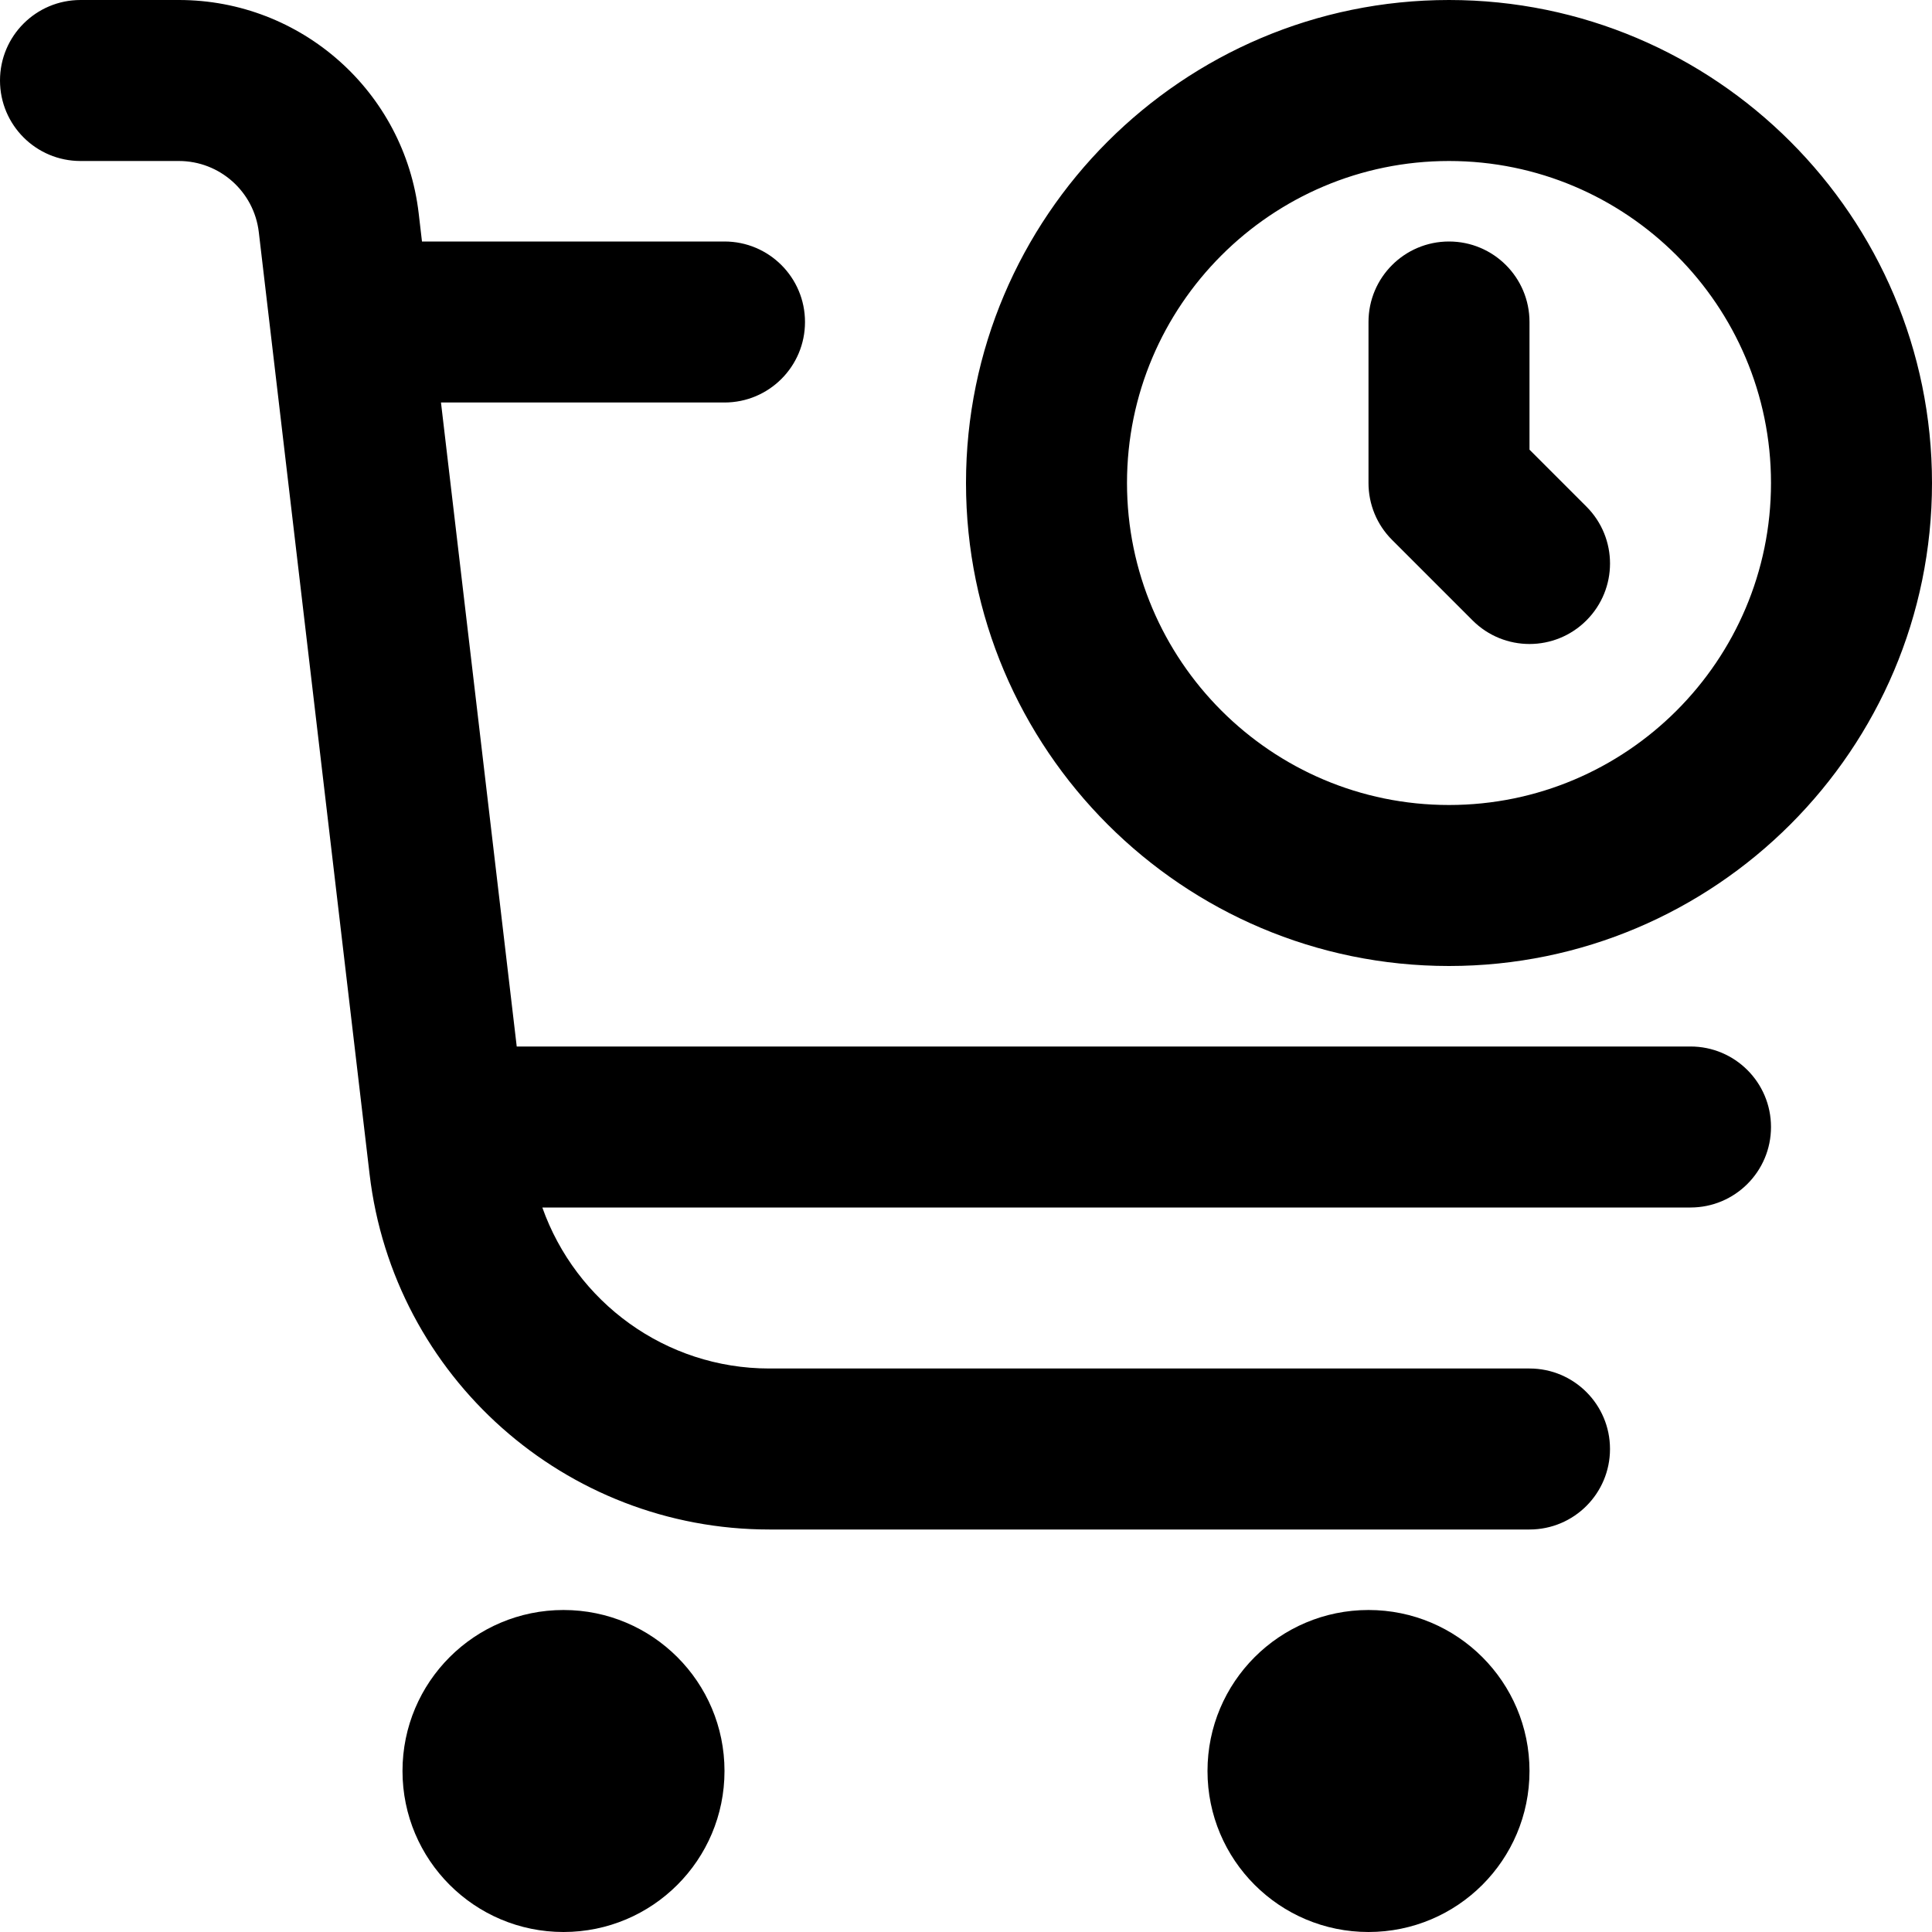
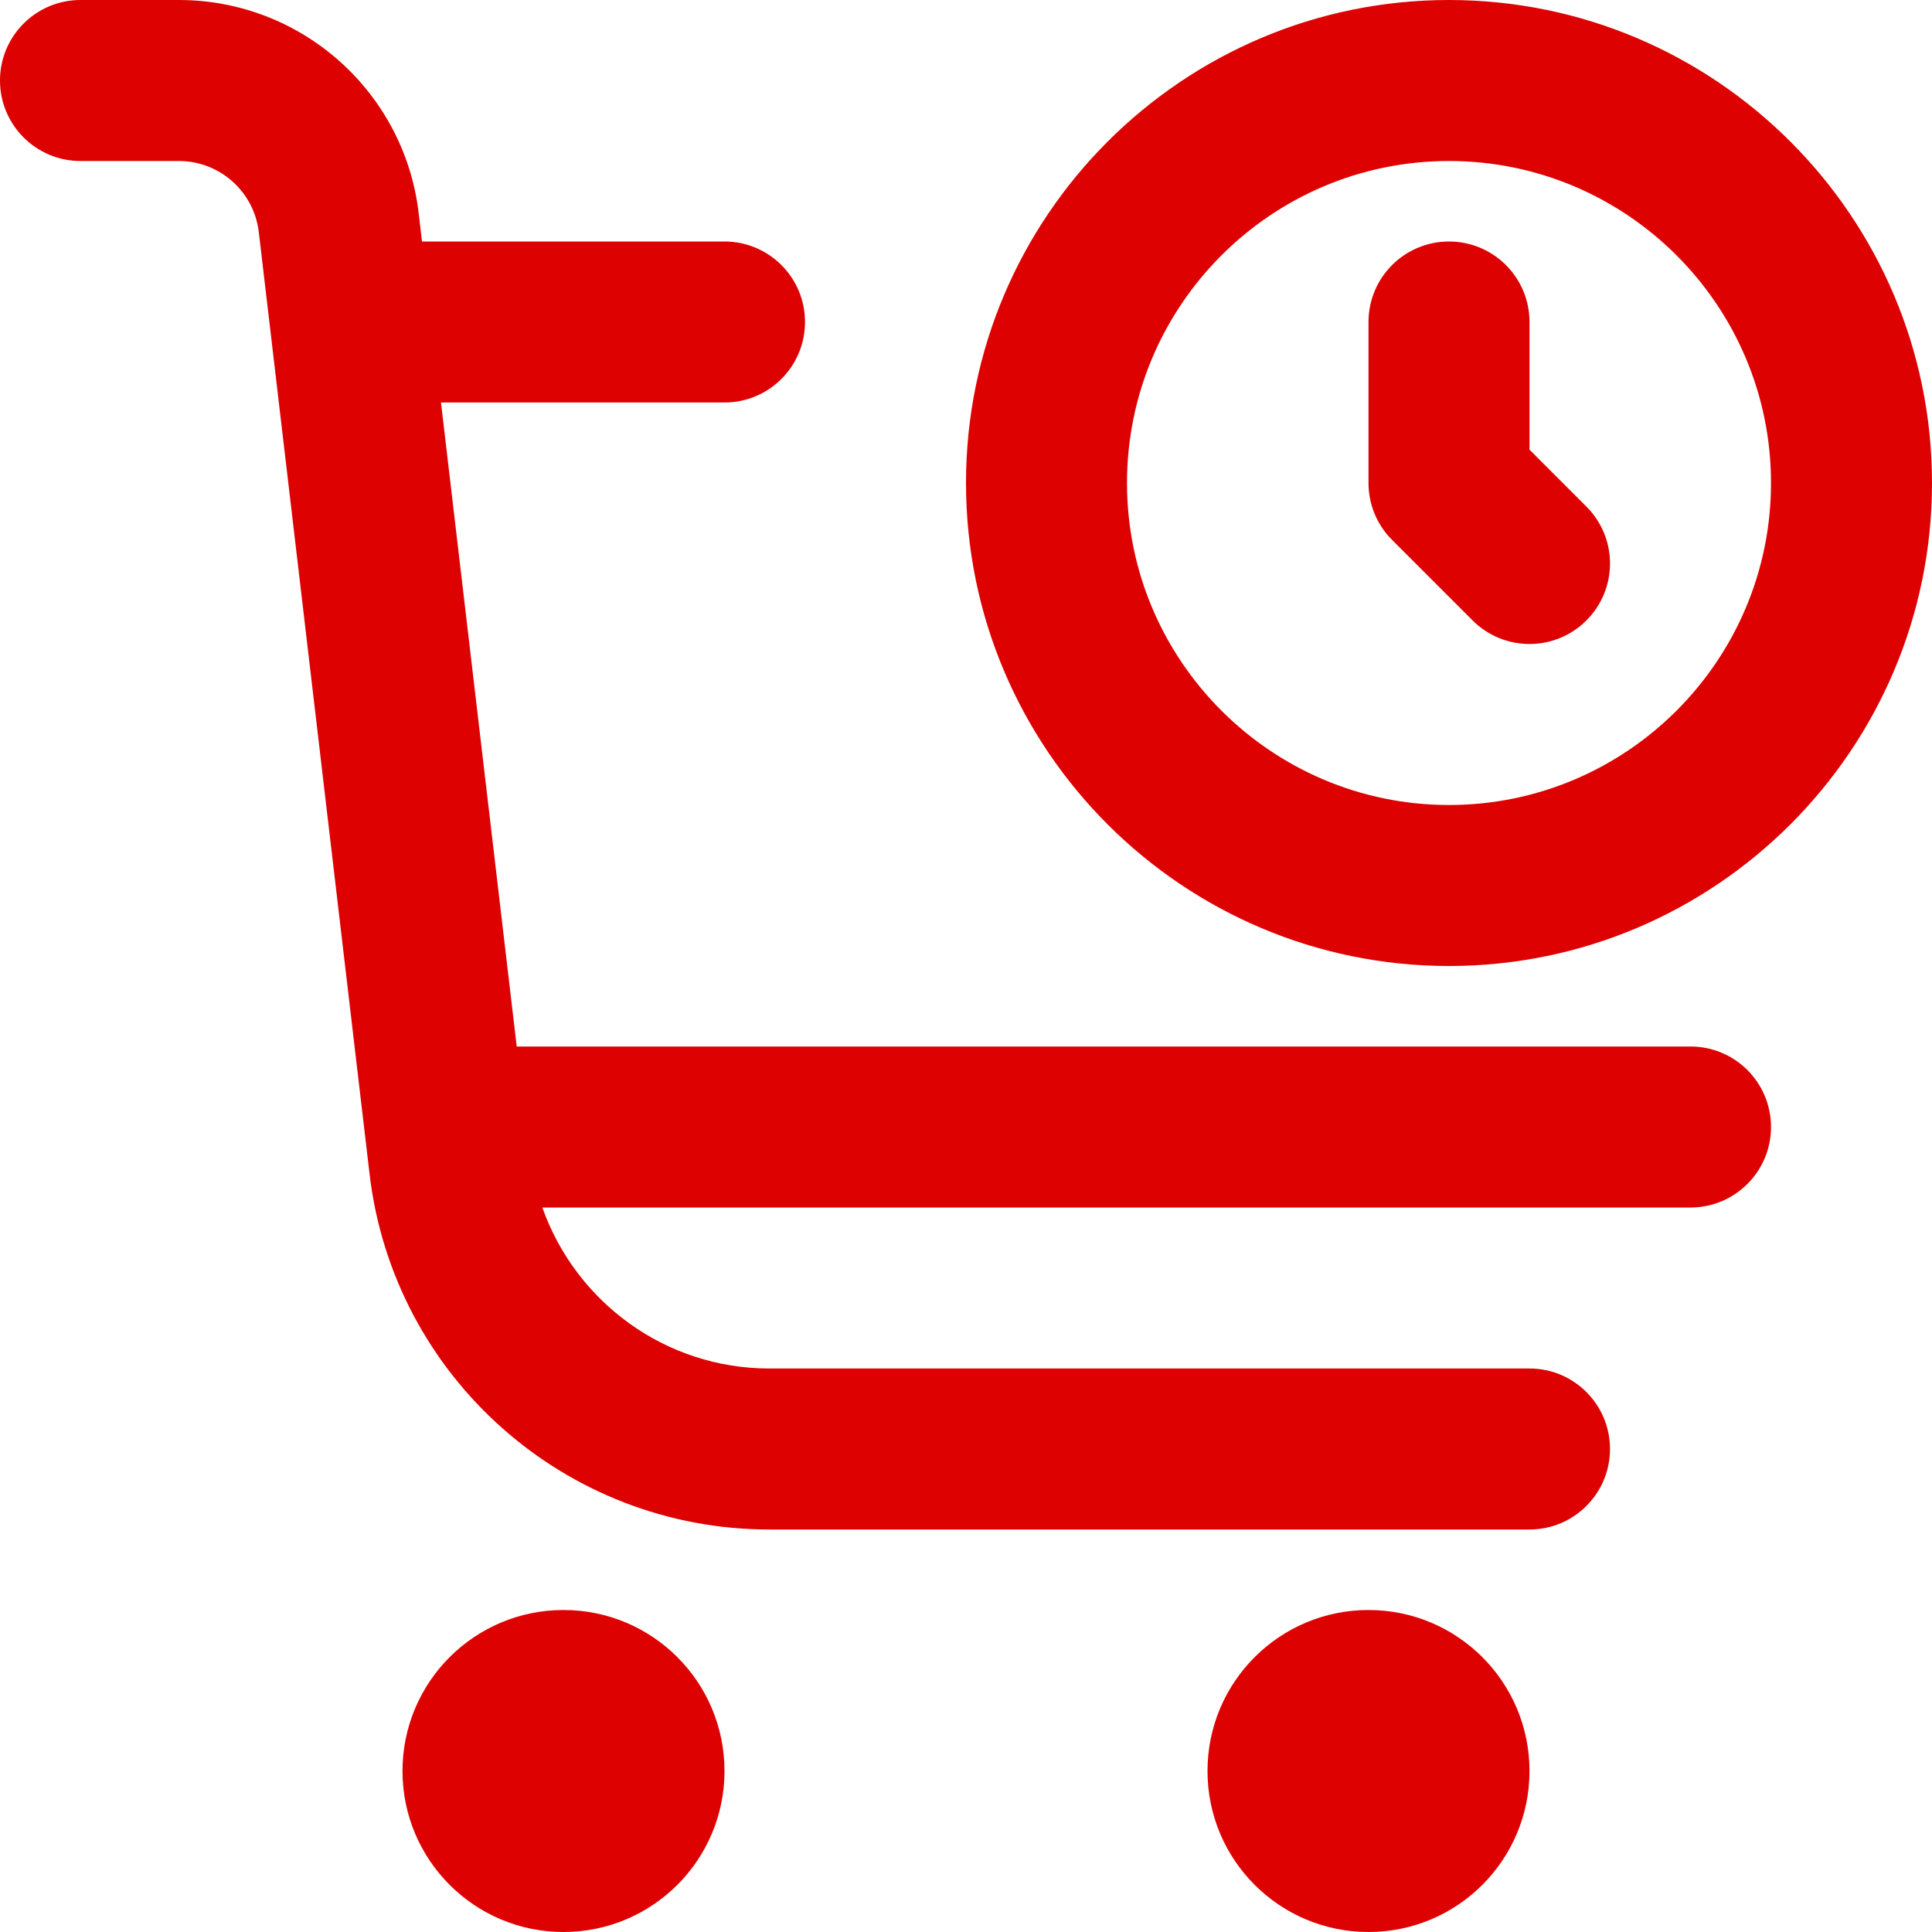
- <svg xmlns="http://www.w3.org/2000/svg" id="Layer_1" data-name="Layer 1" viewBox="0 0 24 24" width="24" height="24">
+ <svg xmlns="http://www.w3.org/2000/svg" id="Layer_1" data-name="Layer 1" viewBox="0 0 24 24" width="24" height="24" fill="#de0101">
  <path d="M22,14c0,.553-.448,1-1,1H6.737c.416,1.174,1.528,2,2.82,2h9.443c.552,0,1,.447,1,1s-.448,1-1,1H9.557c-2.535,0-4.67-1.898-4.966-4.415L3.215,2.884c-.059-.504-.486-.884-.993-.884H1c-.552,0-1-.447-1-1S.448,0,1,0h1.222c1.521,0,2.802,1.139,2.979,2.649l.041,.351h3.758c.552,0,1,.447,1,1s-.448,1-1,1h-3.522l.941,8h14.581c.552,0,1,.447,1,1Zm-15,6c-1.105,0-2,.895-2,2s.895,2,2,2,2-.895,2-2-.895-2-2-2Zm10,0c-1.105,0-2,.895-2,2s.895,2,2,2,2-.895,2-2-.895-2-2-2Zm2-14.414v-1.586c0-.553-.448-1-1-1s-1,.447-1,1v2c0,.266,.105,.52,.293,.707l1,1c.195,.195,.451,.293,.707,.293s.512-.098,.707-.293c.391-.391,.391-1.023,0-1.414l-.707-.707Zm5,.414c0,3.309-2.691,6-6,6s-6-2.691-6-6S14.691,0,18,0s6,2.691,6,6Zm-2,0c0-2.206-1.794-4-4-4s-4,1.794-4,4,1.794,4,4,4,4-1.794,4-4Z" />
</svg>
